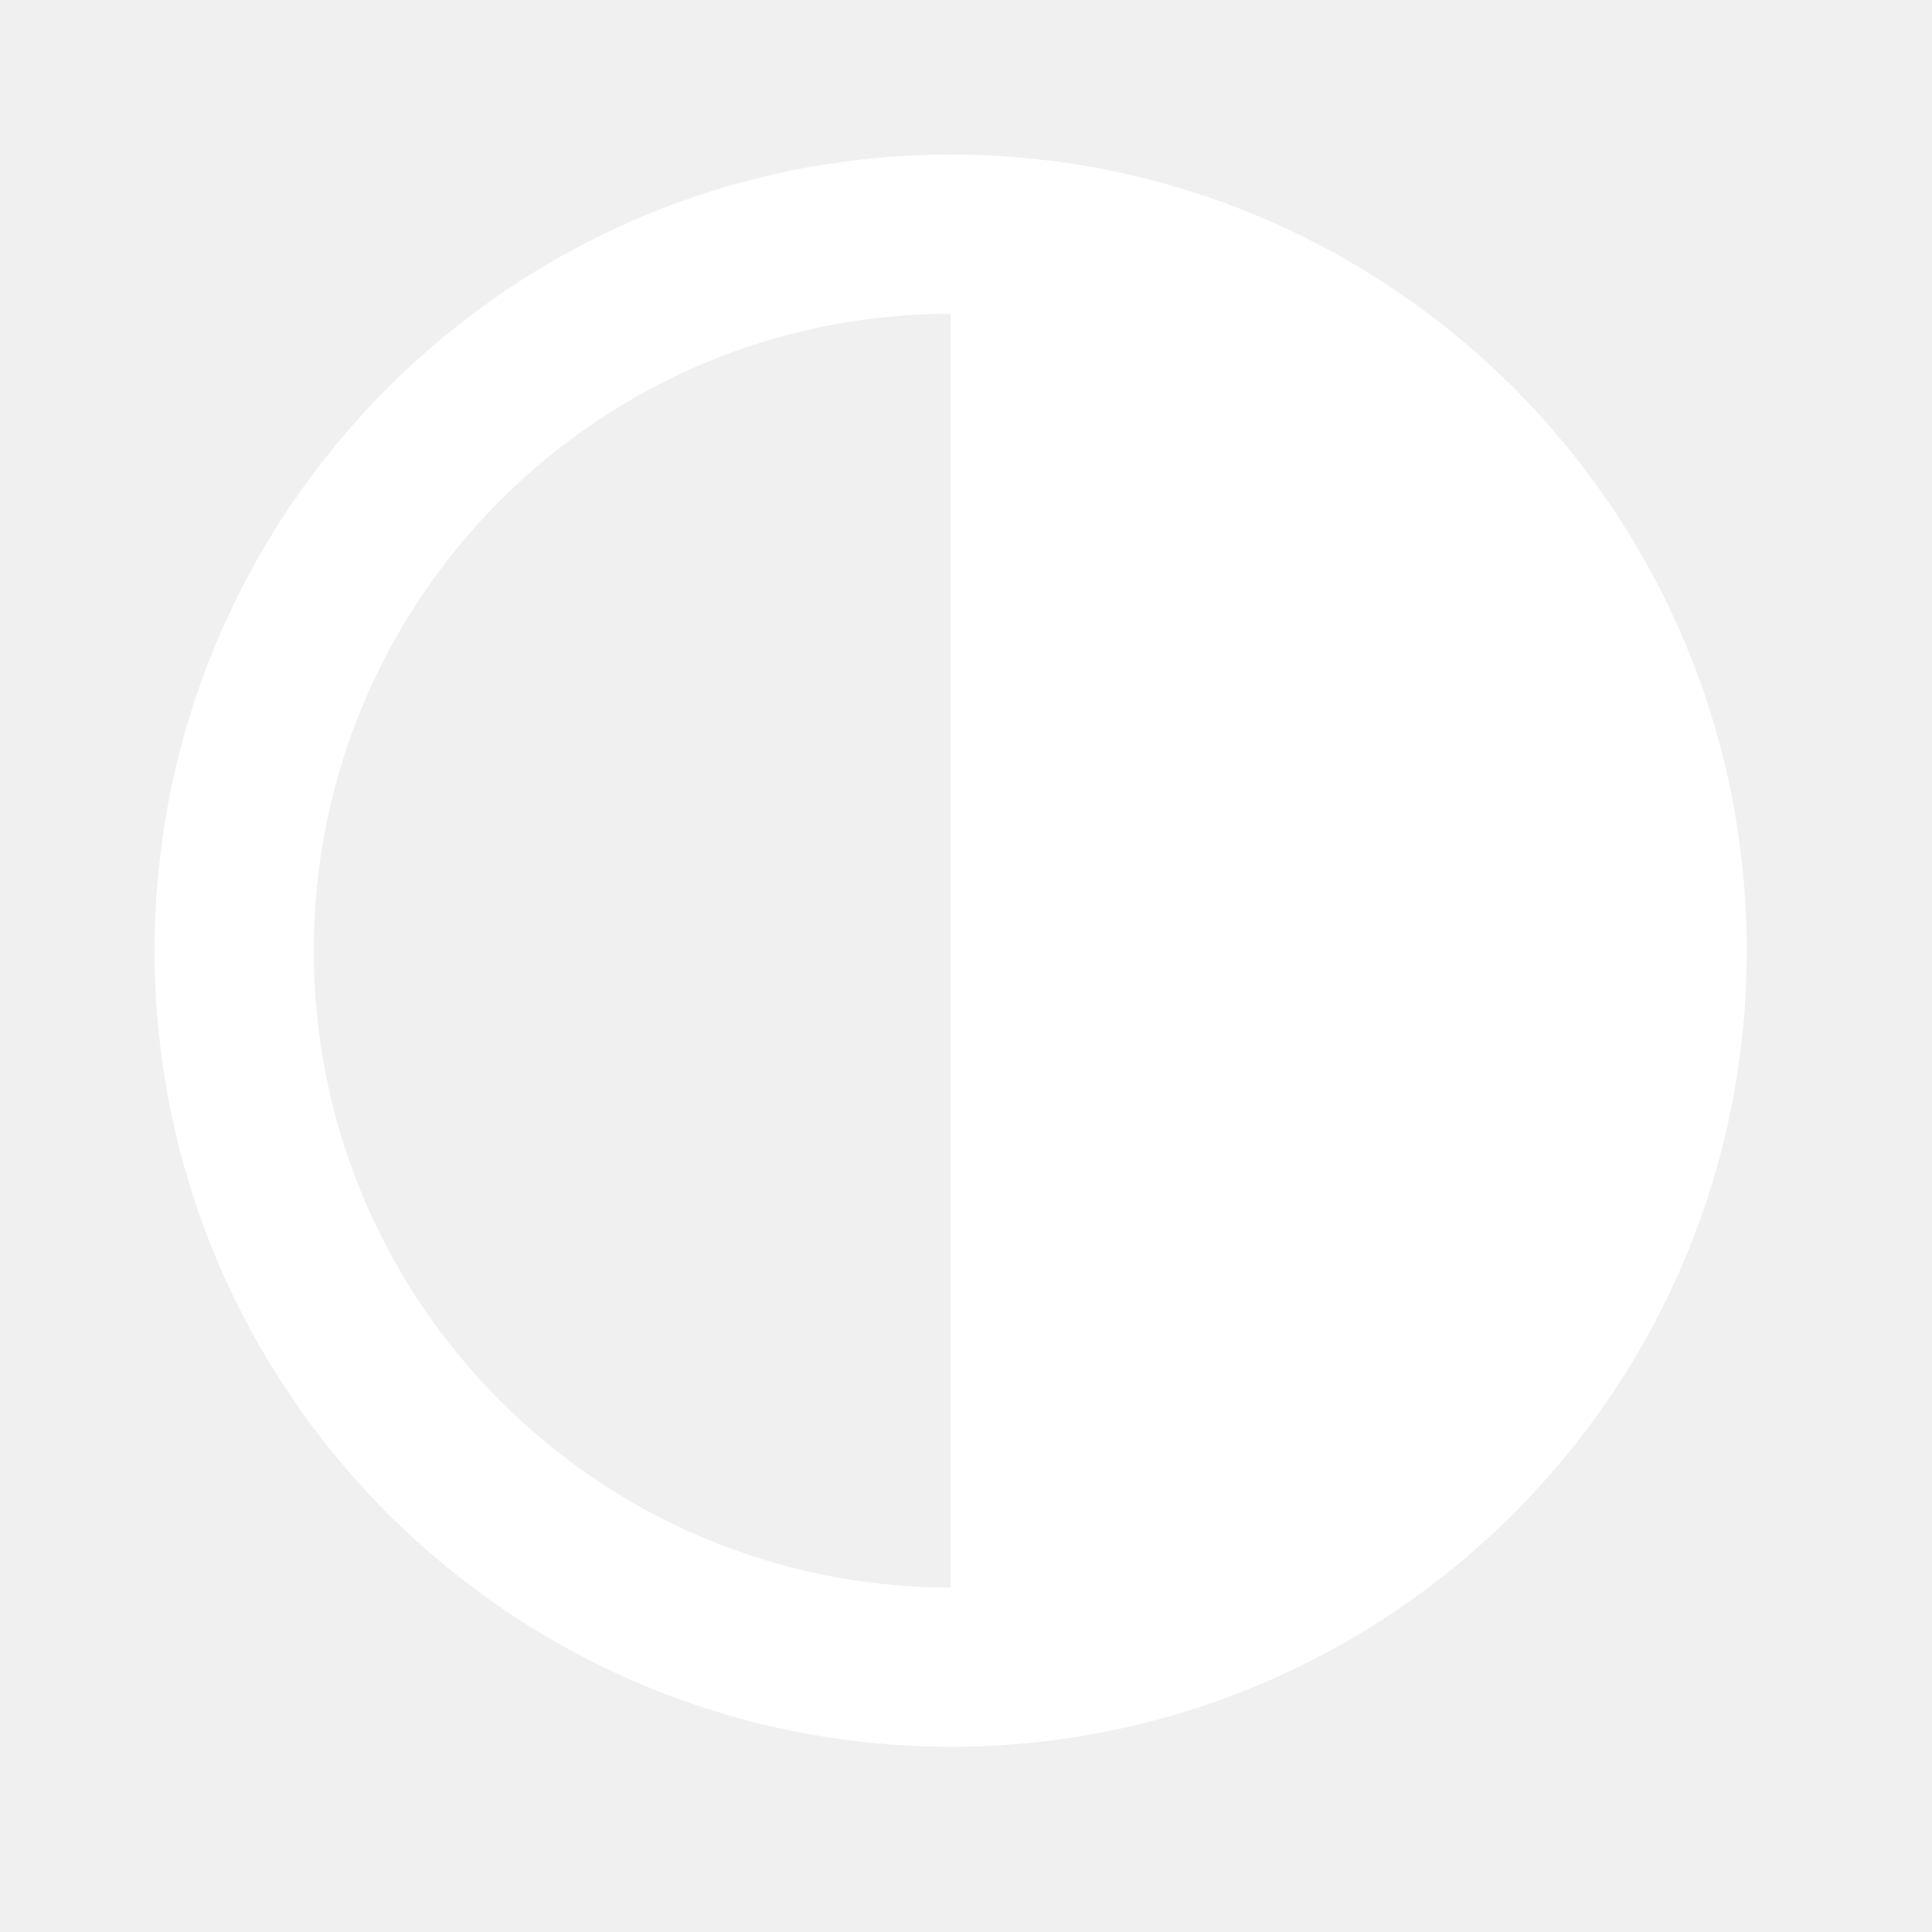
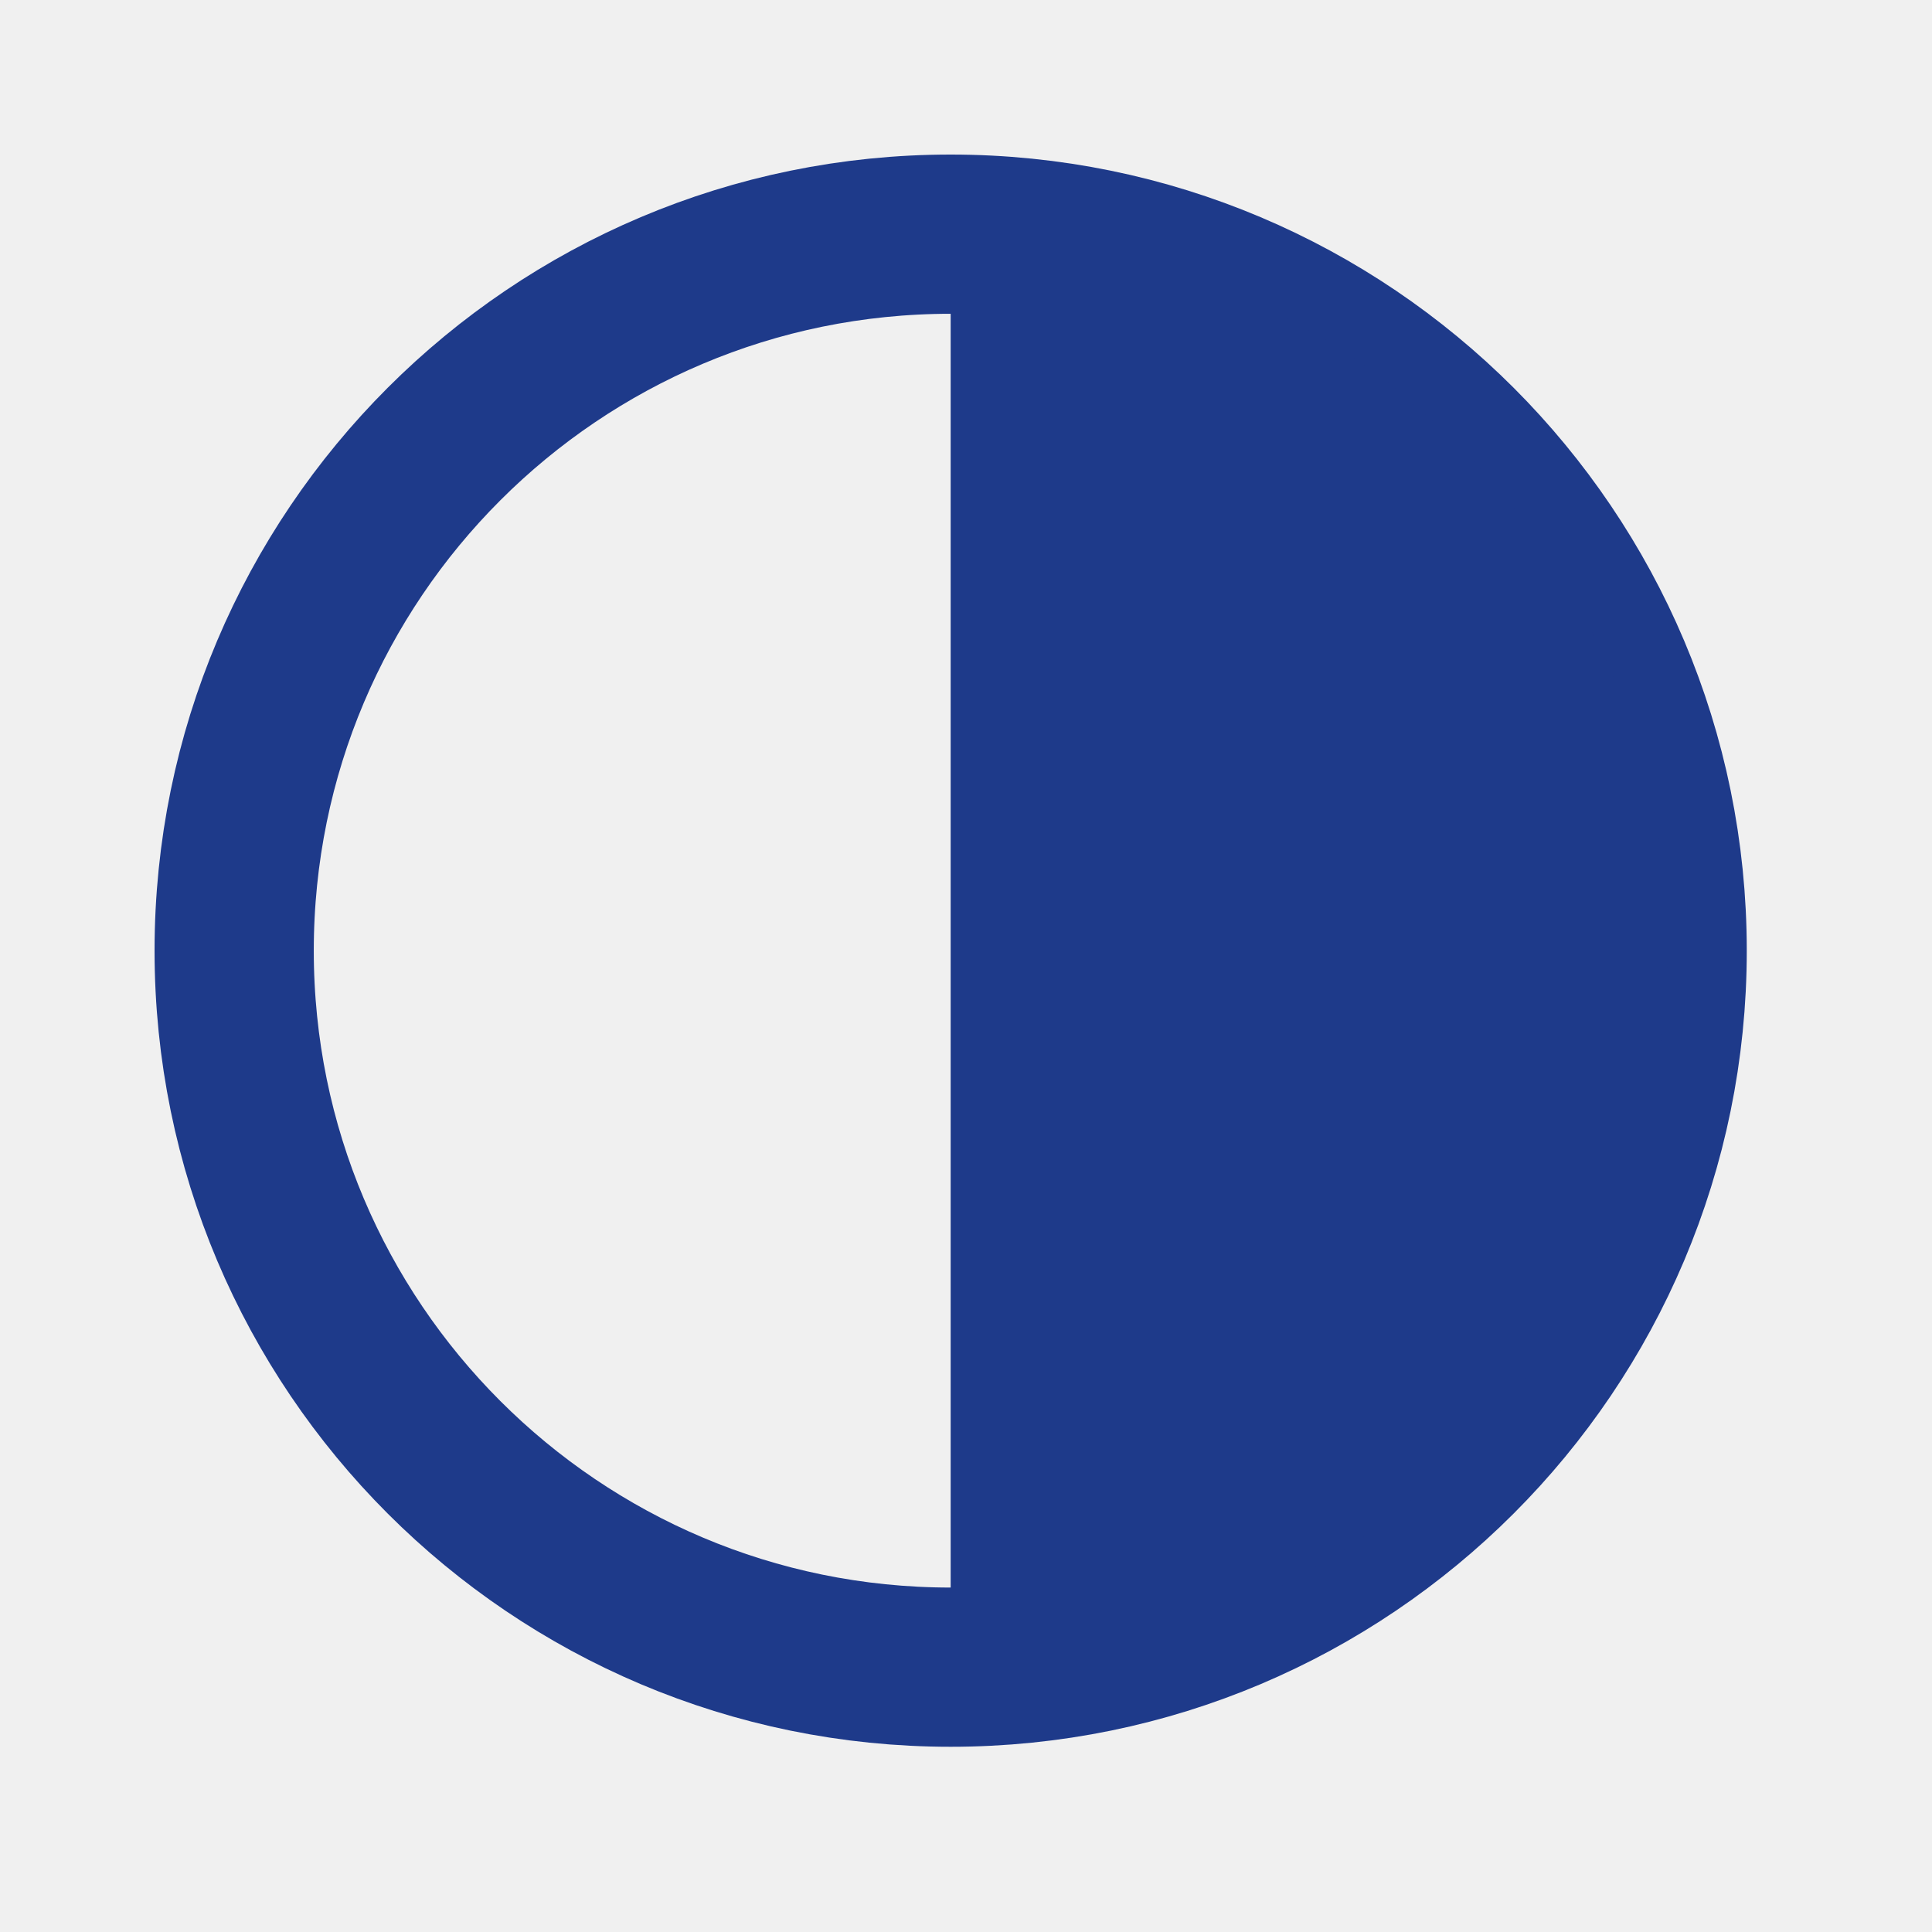
<svg xmlns="http://www.w3.org/2000/svg" width="63" height="63" viewBox="0 0 63 63" fill="none">
  <g clip-path="url(#clip0_916_21233)">
-     <circle cx="31" cy="31" r="23.364" stroke="white" stroke-width="5.192" stroke-linecap="round" />
-     <path d="M31 7.636C43.903 7.636 54.364 18.097 54.364 31C54.364 43.904 43.903 54.364 31 54.364C31 31 31 31 31 7.636Z" fill="white" />
+     <circle cx="31" cy="31" r="23.364" stroke="#1E3A8A" stroke-width="5.192" stroke-linecap="round" />
+     <path d="M31 7.636C43.903 7.636 54.364 18.097 54.364 31C54.364 43.904 43.903 54.364 31 54.364C31 31 31 31 31 7.636Z" fill="#1E3A8A" />
  </g>
  <defs>
    <clipPath id="clip0_916_21233">
      <rect width="62.304" height="62.304" fill="white" />
    </clipPath>
  </defs>
</svg>
